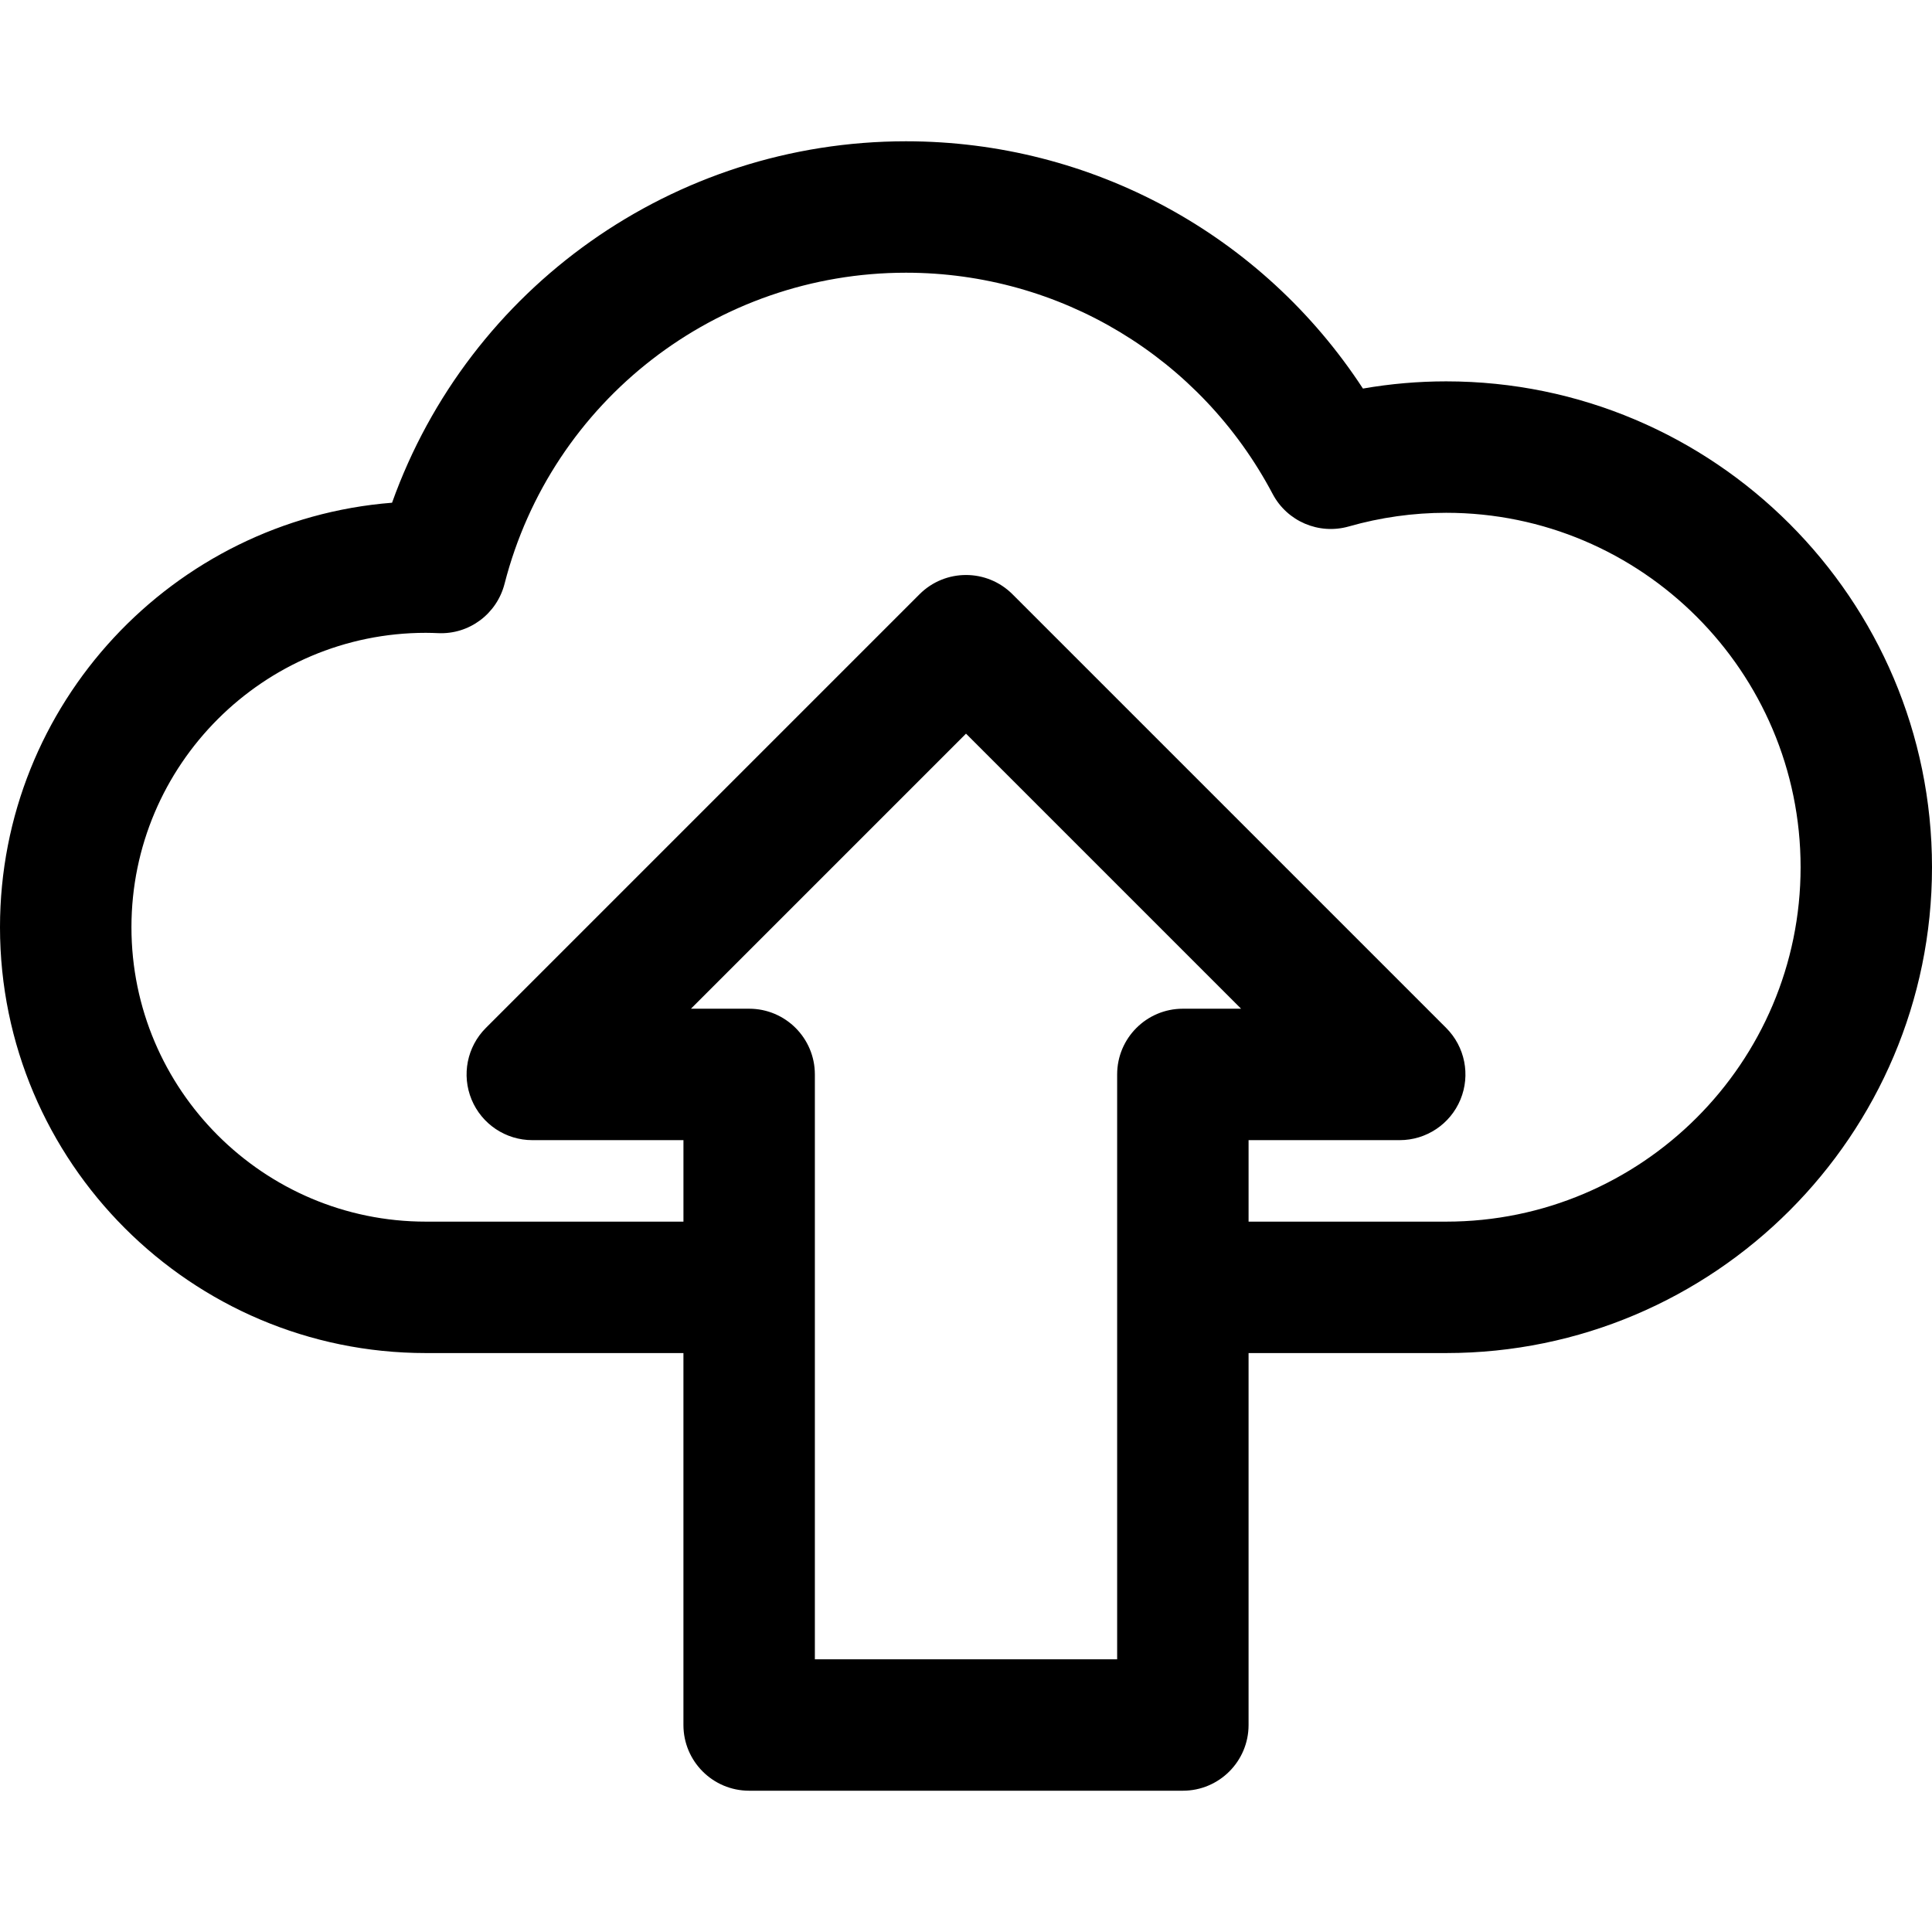
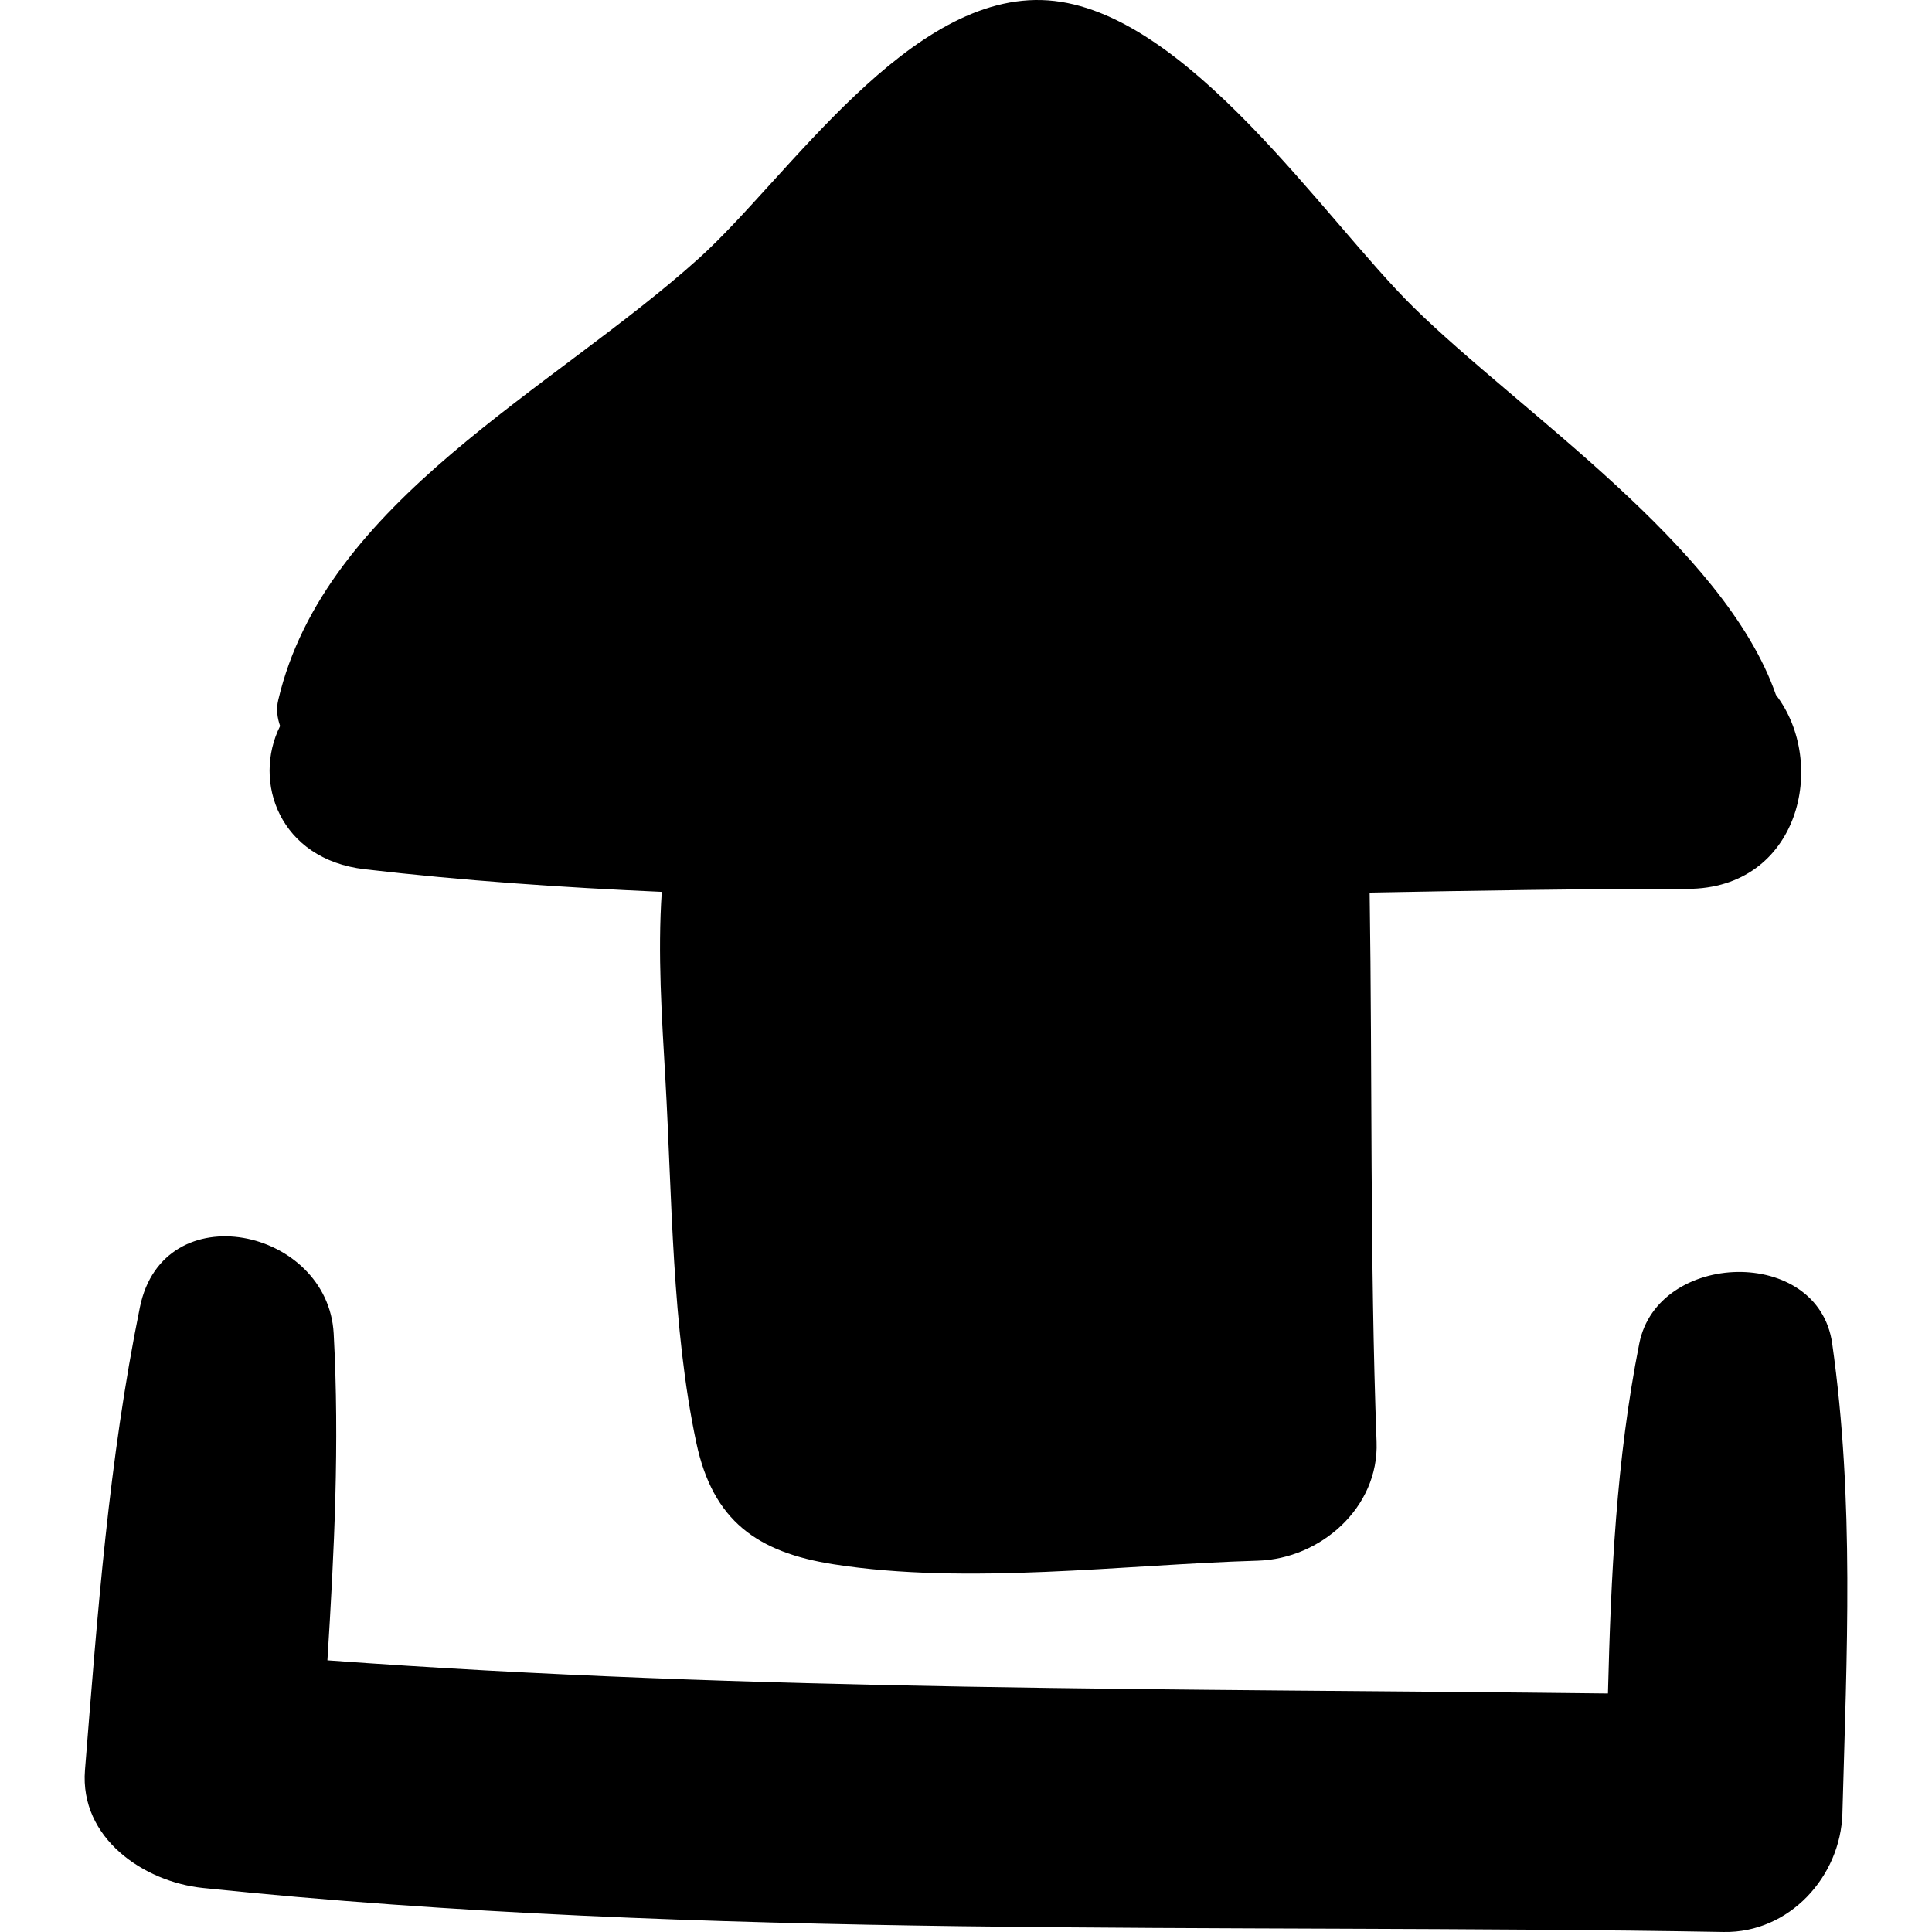
- <svg xmlns="http://www.w3.org/2000/svg" version="1.1" id="Layer_1" x="0px" y="0px" viewBox="0 0 296.999 296.999" style="enable-background:new 0 0 296.999 296.999;" xml:space="preserve">
+ <svg xmlns="http://www.w3.org/2000/svg" version="1.1" id="Capa_1" x="0px" y="0px" viewBox="0 0 402.544 402.544" style="enable-background:new 0 0 402.544 402.544;" xml:space="preserve">
  <g>
-     <g>
-       <path d="M222.312,58.625c-4.286,0-8.566,0.371-12.793,1.107c-15.427-23.63-41.682-38.013-70.246-38.013    c-35.722,0-67.176,22.489-79.004,55.563C26.591,79.937,0,108.191,0,142.539c0,36.096,29.366,65.462,65.461,65.462h39.6v57.177    c0,5.579,4.523,10.102,10.102,10.102h66.673c5.579,0,10.102-4.523,10.102-10.102v-57.177h30.373    c41.184,0,74.688-33.504,74.688-74.688S263.496,58.625,222.312,58.625z M181.838,155.066c-5.58,0-10.103,4.524-10.103,10.102    v89.908h-46.469v-89.908c0-5.579-4.523-10.102-10.102-10.102h-8.948l42.285-42.285l42.285,42.285H181.838z M222.312,187.797    h-30.373V175.27h23.235c4.086,0,7.77-2.461,9.334-6.236c1.563-3.775,0.698-8.12-2.19-11.01l-66.673-66.673    c-3.946-3.944-10.341-3.944-14.287,0l-66.673,66.673c-2.889,2.89-3.753,7.234-2.19,11.01c1.564,3.774,5.247,6.236,9.334,6.236    h23.235v12.527h-39.6c-24.955,0-45.257-20.303-45.257-45.258s20.302-45.257,45.257-45.257c0.636,0,1.267,0.024,1.898,0.049    c4.78,0.217,9.014-2.965,10.2-7.583c7.222-28.158,32.601-47.825,61.714-47.825c23.685,0,45.282,13.032,56.364,34.011    c2.23,4.222,7.11,6.303,11.702,4.997c4.889-1.395,9.926-2.101,14.973-2.101c30.043,0,54.484,24.441,54.484,54.484    C276.799,163.357,252.355,187.797,222.312,187.797z" />
-     </g>
+     <path d="M370.026,144.779c-10.787-31.021-53.441-58.975-75.663-80.907c-18.516-18.27-47.125-61.753-76.004-63.796   c-28.847-2.039-54.141,36.979-72.714,53.722c-30.451,27.451-77.905,50.548-87.668,92.039c-0.471,1.985-0.189,3.776,0.384,5.432   c-5.804,11.615-0.121,27.777,17.607,29.841c20.472,2.382,41.149,3.804,61.918,4.717c-0.879,12.921,0.013,26.153,0.754,39.073   c1.401,24.533,1.333,51.698,6.451,75.745c3.454,16.23,12.699,22.788,28.555,25.278c27.963,4.39,60.208,0.098,88.45-0.746   c12.984-0.387,25.232-11.015,24.723-24.724c-1.41-38.177-0.871-76.308-1.444-114.474c22.172-0.418,44.263-0.79,66.166-0.778   C374.911,185.213,380.95,159.028,370.026,144.779z" />
+     <path d="M381.751,279.938c-2.882-20.42-36.372-19.354-40.2,0c-4.814,24.328-5.905,48.443-6.525,72.91   c-88.809-1.059-178.255-0.411-266.808-6.912c1.424-22.66,2.544-45.211,1.306-68.089c-1.192-21.948-35.514-29.346-40.378-5.464   c-6.508,31.957-8.84,63.929-11.44,96.42c-1.134,14.198,12.247,23.289,24.569,24.569c104.696,10.879,211.685,7.338,316.879,9.169   c13.628,0.237,24.367-11.527,24.724-24.724C384.782,344.482,386.411,312.888,381.751,279.938z" />
  </g>
  <g>
</g>
  <g>
</g>
  <g>
</g>
  <g>
</g>
  <g>
</g>
  <g>
</g>
  <g>
</g>
  <g>
</g>
  <g>
</g>
  <g>
</g>
  <g>
</g>
  <g>
</g>
  <g>
</g>
  <g>
</g>
  <g>
</g>
</svg>
